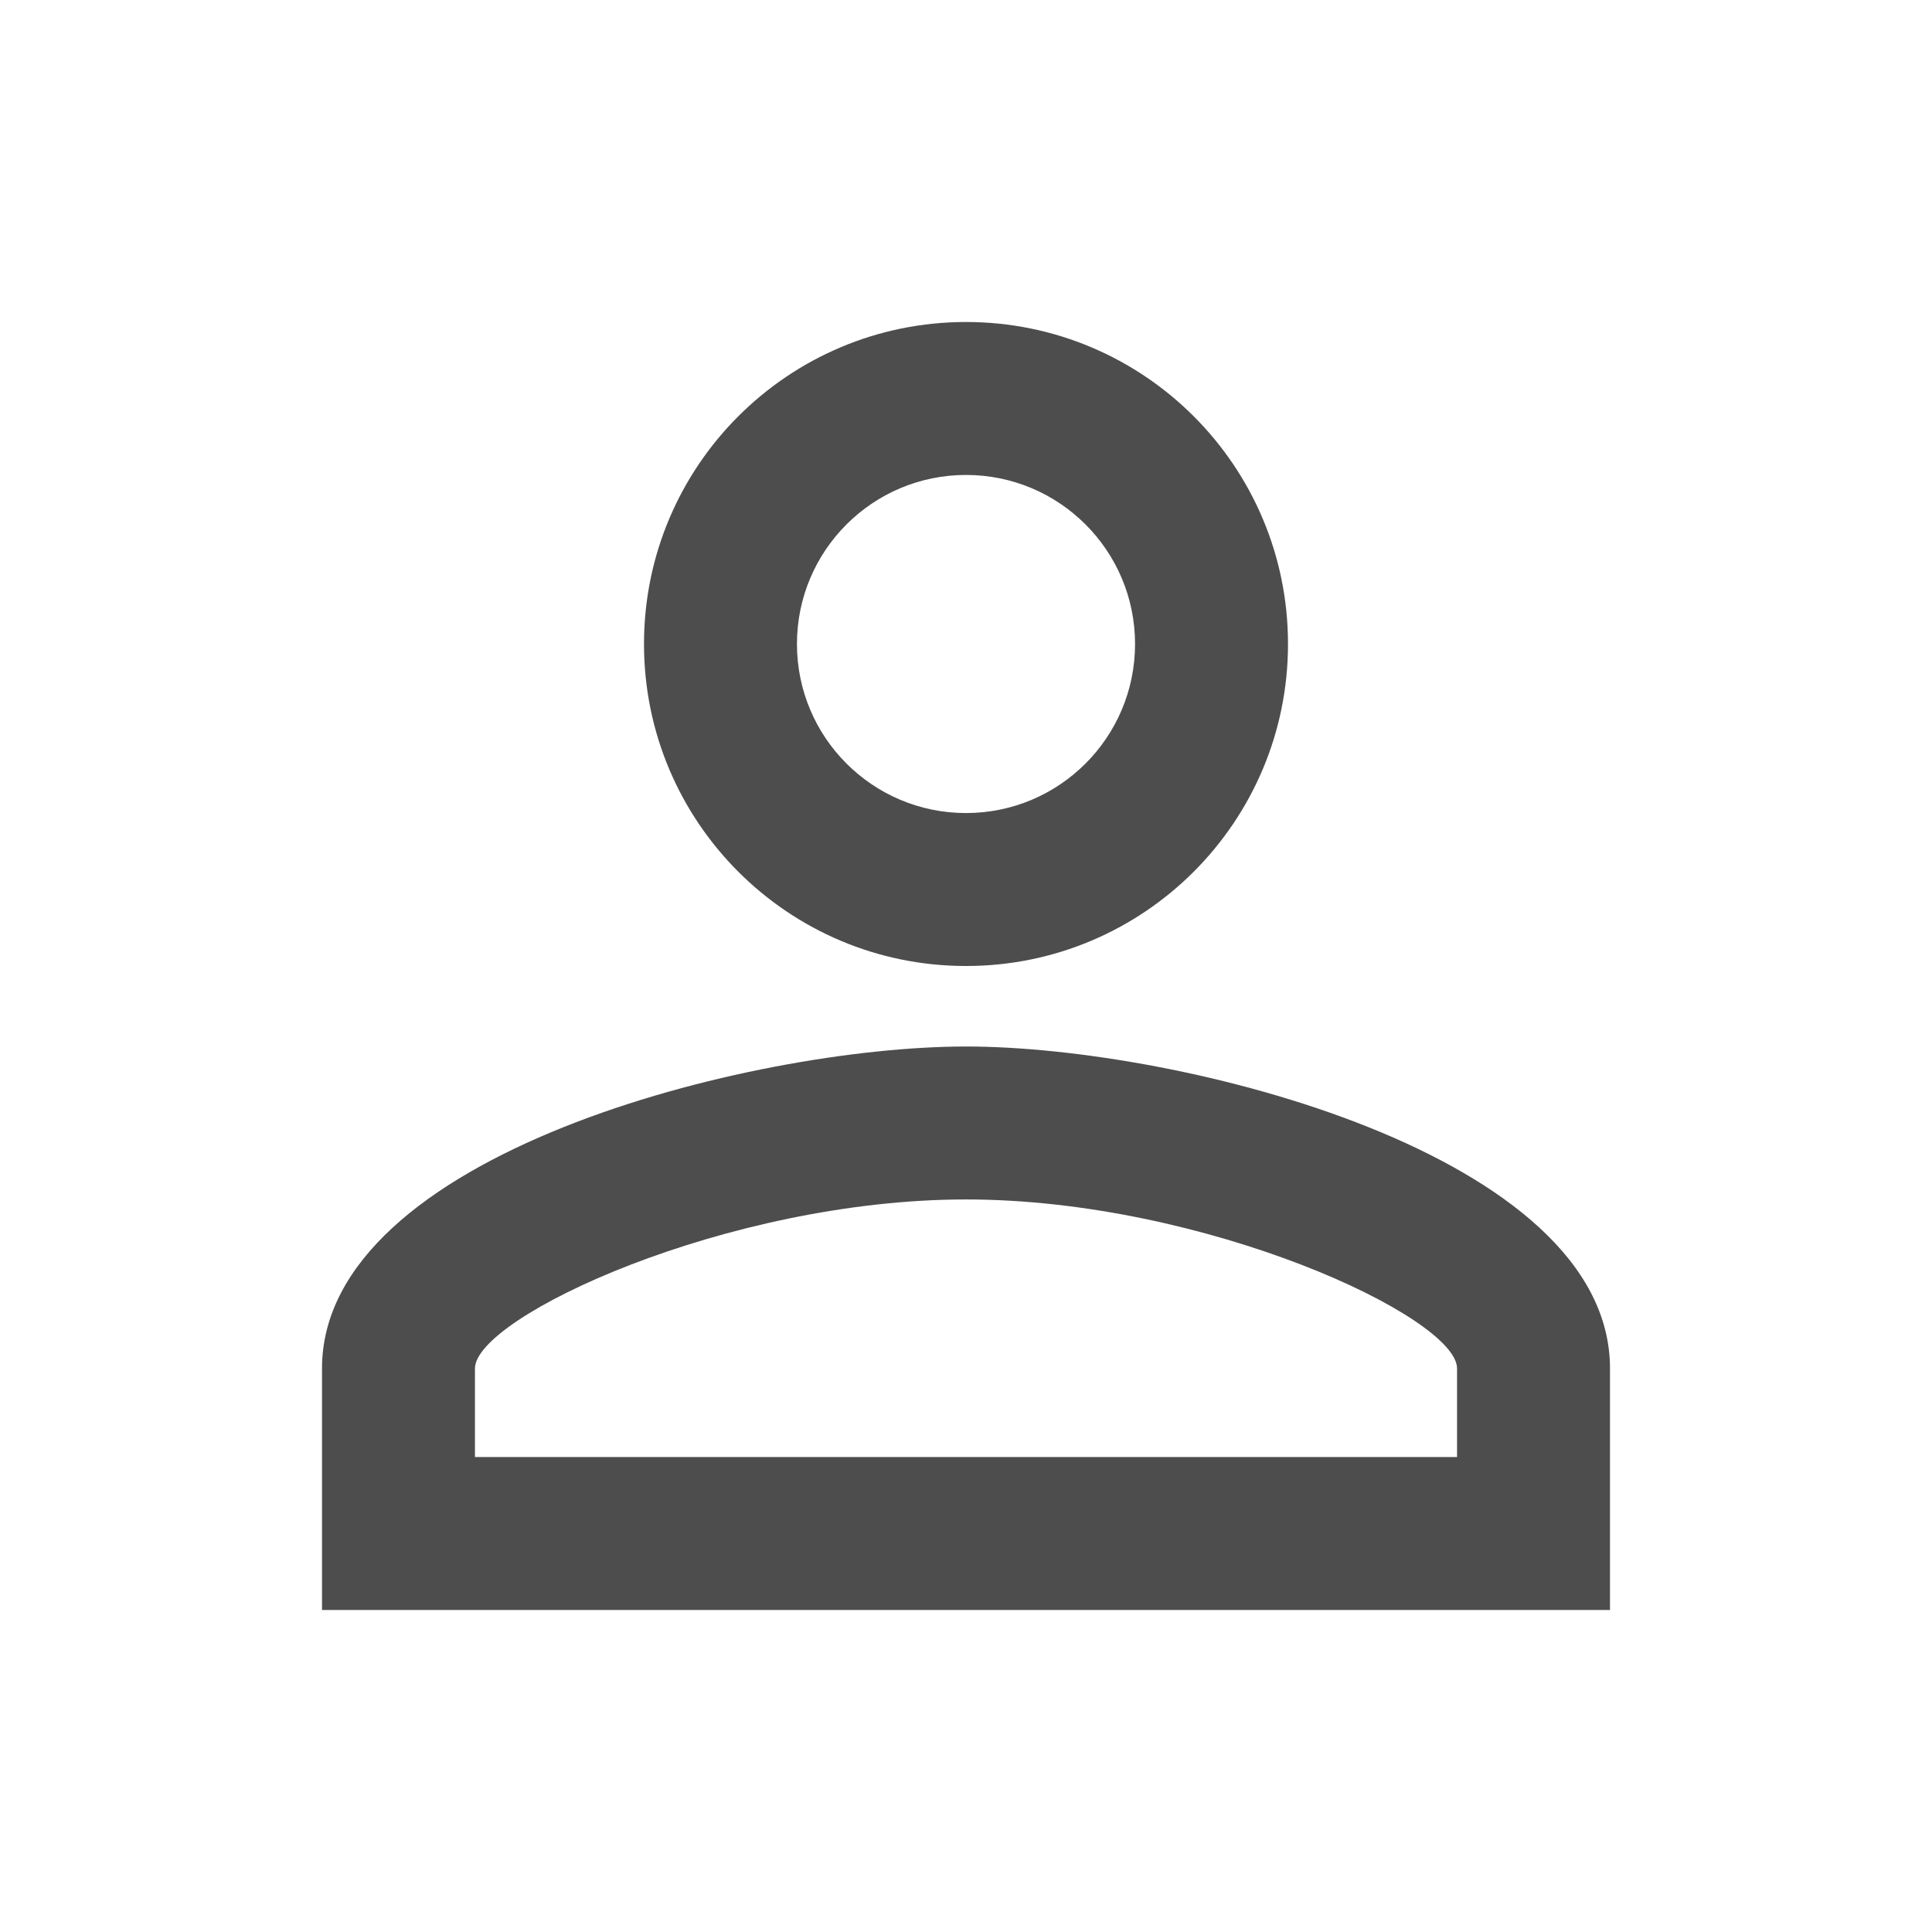
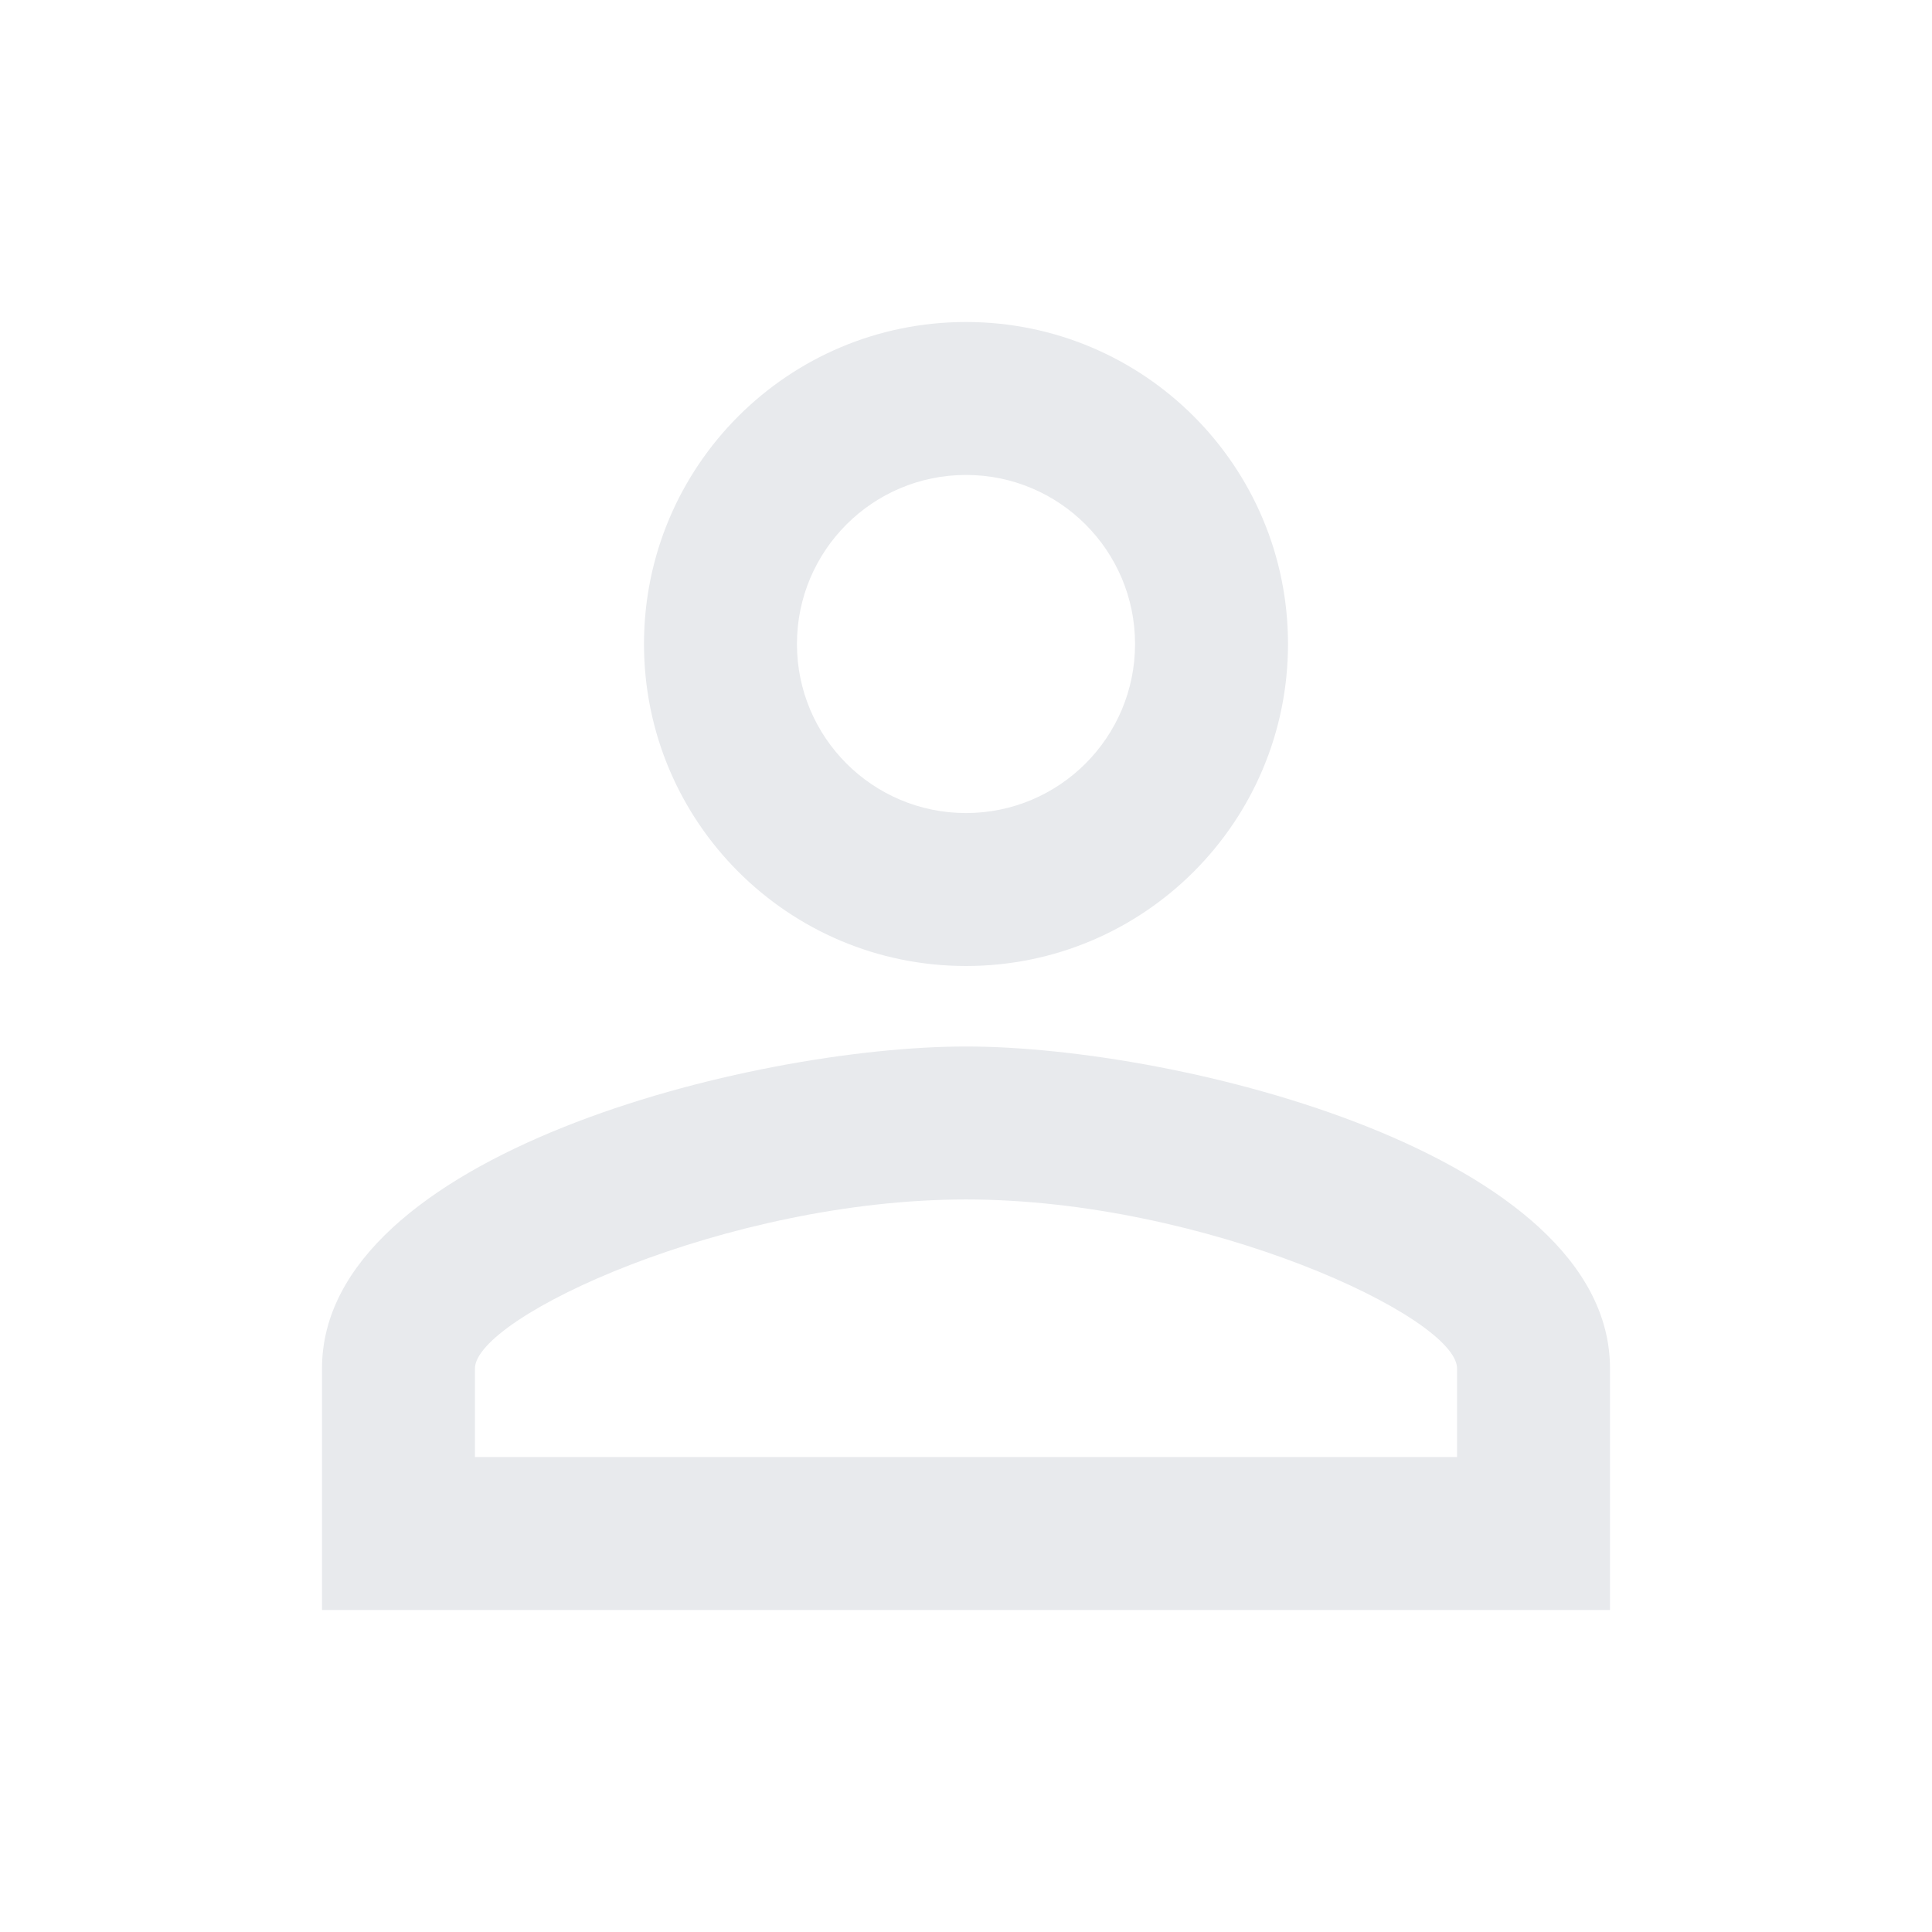
- <svg xmlns="http://www.w3.org/2000/svg" viewBox="0 0 24 24" fill="#4d4d4d">
+ <svg xmlns="http://www.w3.org/2000/svg" viewBox="0 0 24 24" fill="#e8eaed">
  <path d="M0 0h24v24H0V0z" fill="none" />
  <path d="M12 5.9a2.1 2.1 0 1 1 0 4.2 2.1 2.1 0 0 1 0-4.2m0 9c2.97 0 6.1 1.46 6.1 2.1v1.1H5.9V17c0-.64 3.13-2.1 6.1-2.1M12 4C9.79 4 8 5.79 8 8s1.79 4 4 4 4-1.79 4-4-1.79-4-4-4zm0 9c-2.67 0-8 1.34-8 4v3h16v-3c0-2.66-5.33-4-8-4z" />
</svg>
